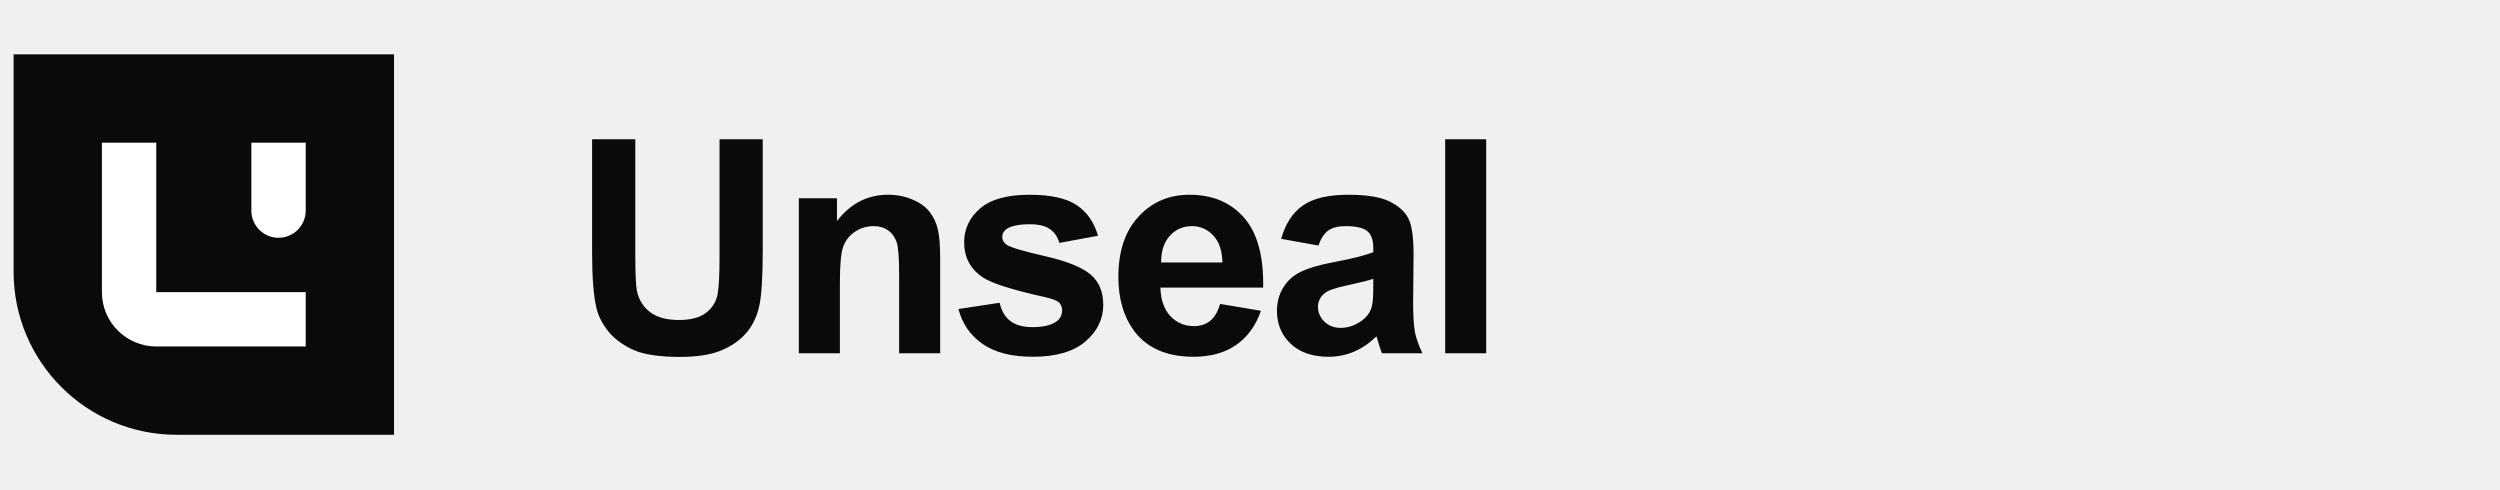
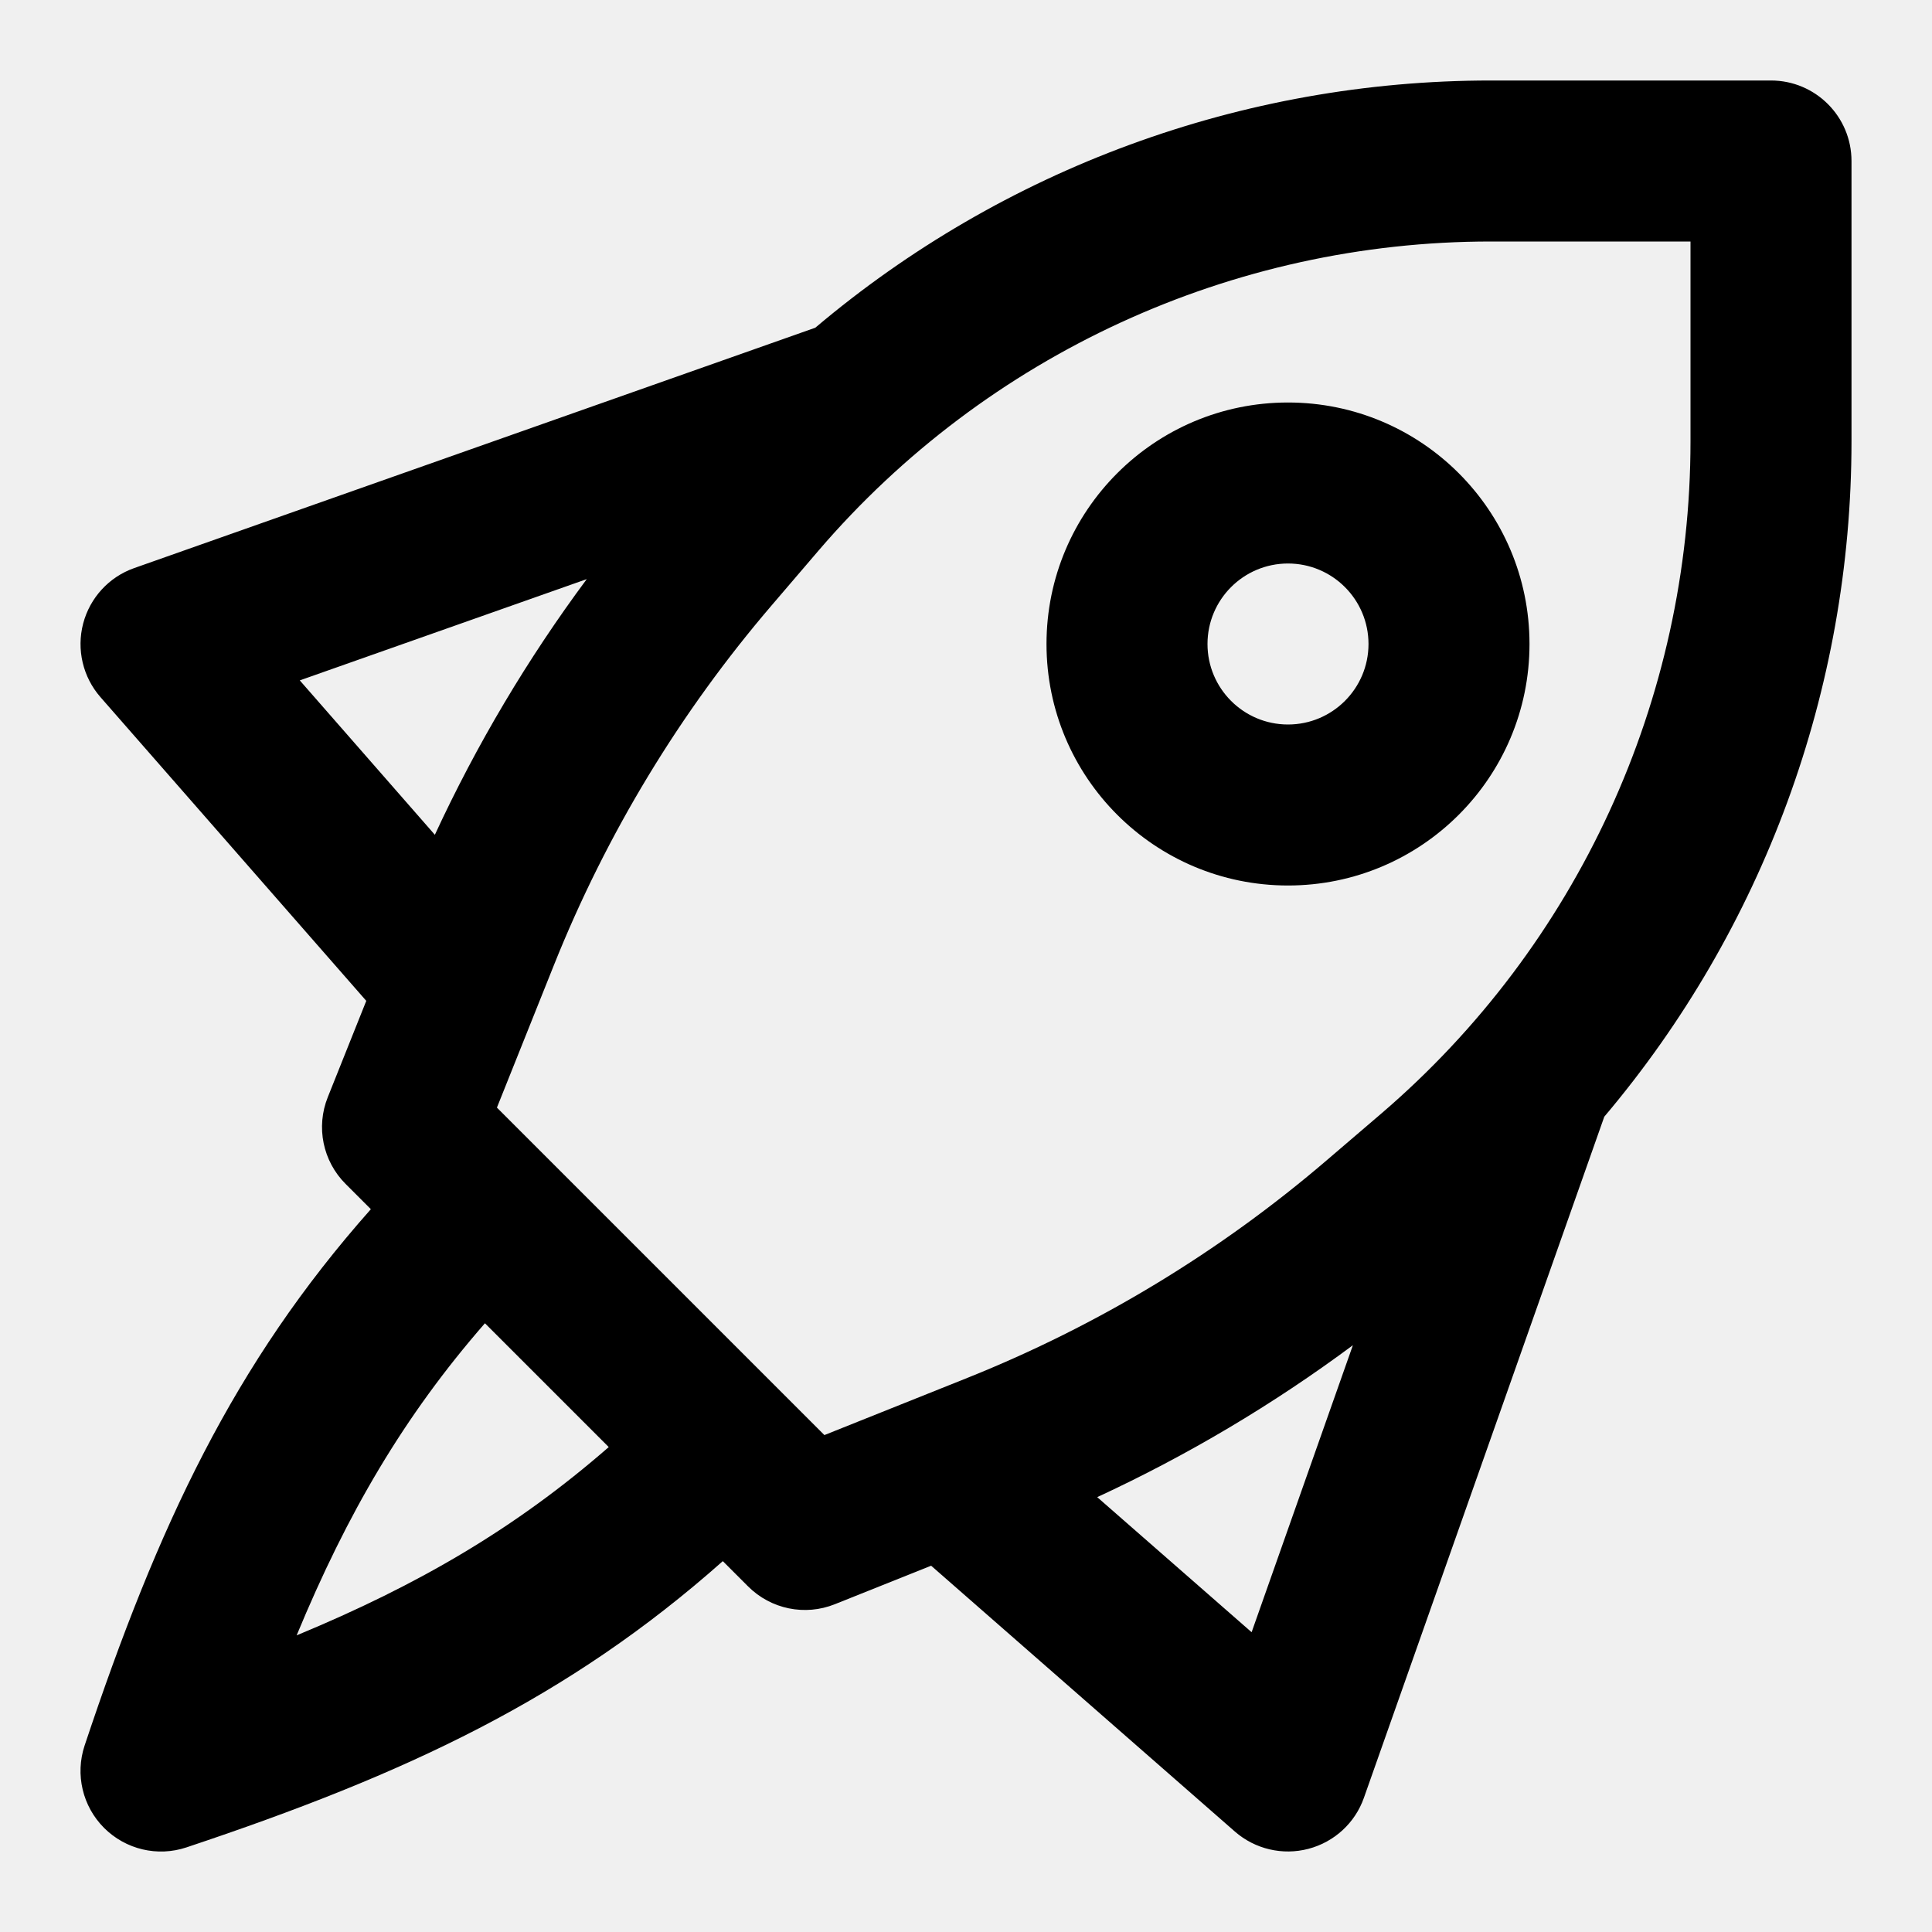
- <svg xmlns="http://www.w3.org/2000/svg" width="184" height="36" viewBox="0 0 184 36" fill="none">
-   <path d="M1 20C1 26.627 6.373 32 13 32H29V4H1V20Z" fill="#0A0A0A" />
-   <path fill-rule="evenodd" clip-rule="evenodd" d="M11.5 10.5V21.5L22.5 21.5V25.5H11.5C9.291 25.5 7.5 23.709 7.5 21.5V10.5H11.5ZM22.5 10.5H18.5V15.5C18.5 16.605 19.395 17.5 20.5 17.5C21.605 17.5 22.5 16.605 22.5 15.5V10.5Z" fill="white" />
-   <path d="M43.579 10.252H46.759V18.781C46.759 20.135 46.798 21.012 46.877 21.413C47.013 22.058 47.335 22.577 47.844 22.971C48.359 23.357 49.061 23.551 49.949 23.551C50.852 23.551 51.532 23.368 51.99 23.003C52.449 22.631 52.724 22.176 52.817 21.639C52.91 21.102 52.957 20.21 52.957 18.964V10.252H56.137V18.523C56.137 20.414 56.051 21.75 55.879 22.53C55.707 23.311 55.388 23.97 54.923 24.507C54.465 25.044 53.849 25.474 53.075 25.796C52.302 26.111 51.292 26.269 50.046 26.269C48.542 26.269 47.4 26.097 46.619 25.753C45.846 25.402 45.233 24.951 44.782 24.399C44.331 23.841 44.034 23.257 43.891 22.648C43.683 21.746 43.579 20.414 43.579 18.652V10.252ZM69.195 26H66.176V20.178C66.176 18.946 66.112 18.151 65.983 17.793C65.854 17.428 65.642 17.145 65.349 16.944C65.062 16.744 64.715 16.644 64.307 16.644C63.784 16.644 63.315 16.787 62.9 17.073C62.484 17.36 62.198 17.739 62.04 18.212C61.89 18.685 61.815 19.558 61.815 20.833V26H58.796V14.592H61.6V16.268C62.595 14.979 63.849 14.334 65.359 14.334C66.025 14.334 66.634 14.456 67.186 14.699C67.737 14.935 68.153 15.24 68.432 15.612C68.718 15.985 68.915 16.407 69.023 16.88C69.137 17.352 69.195 18.029 69.195 18.91V26ZM70.543 22.745L73.573 22.283C73.701 22.87 73.963 23.318 74.357 23.626C74.751 23.927 75.302 24.077 76.011 24.077C76.792 24.077 77.379 23.934 77.773 23.648C78.038 23.447 78.17 23.178 78.17 22.842C78.17 22.613 78.099 22.423 77.955 22.273C77.805 22.129 77.468 21.997 76.946 21.875C74.511 21.338 72.967 20.847 72.316 20.403C71.413 19.787 70.962 18.932 70.962 17.836C70.962 16.848 71.353 16.017 72.133 15.344C72.914 14.671 74.124 14.334 75.764 14.334C77.325 14.334 78.485 14.588 79.245 15.097C80.004 15.605 80.526 16.357 80.813 17.352L77.966 17.879C77.844 17.435 77.612 17.095 77.268 16.858C76.931 16.622 76.448 16.504 75.818 16.504C75.023 16.504 74.453 16.615 74.11 16.837C73.88 16.994 73.766 17.199 73.766 17.449C73.766 17.664 73.866 17.847 74.067 17.997C74.339 18.198 75.277 18.48 76.881 18.846C78.493 19.211 79.617 19.659 80.254 20.189C80.884 20.726 81.2 21.474 81.2 22.434C81.2 23.479 80.763 24.378 79.889 25.13C79.015 25.882 77.723 26.258 76.011 26.258C74.457 26.258 73.225 25.943 72.316 25.312C71.413 24.682 70.823 23.826 70.543 22.745ZM89.799 22.369L92.807 22.874C92.42 23.977 91.808 24.818 90.97 25.398C90.139 25.971 89.097 26.258 87.844 26.258C85.861 26.258 84.392 25.61 83.44 24.314C82.688 23.275 82.312 21.965 82.312 20.382C82.312 18.491 82.806 17.012 83.794 15.945C84.783 14.871 86.032 14.334 87.543 14.334C89.241 14.334 90.58 14.896 91.561 16.02C92.542 17.138 93.011 18.853 92.968 21.166H85.406C85.427 22.061 85.671 22.759 86.136 23.261C86.602 23.755 87.182 24.002 87.876 24.002C88.349 24.002 88.747 23.873 89.069 23.615C89.391 23.357 89.635 22.942 89.799 22.369ZM89.971 19.318C89.95 18.445 89.724 17.782 89.294 17.331C88.865 16.873 88.342 16.644 87.726 16.644C87.067 16.644 86.523 16.884 86.093 17.363C85.664 17.843 85.452 18.495 85.46 19.318H89.971ZM97.035 18.072L94.296 17.578C94.603 16.475 95.133 15.659 95.885 15.129C96.637 14.599 97.754 14.334 99.237 14.334C100.583 14.334 101.586 14.495 102.245 14.817C102.904 15.133 103.366 15.537 103.631 16.031C103.903 16.518 104.039 17.417 104.039 18.727L104.006 22.251C104.006 23.254 104.053 23.995 104.146 24.475C104.246 24.947 104.429 25.456 104.694 26H101.708C101.629 25.799 101.532 25.502 101.418 25.108C101.367 24.929 101.332 24.811 101.31 24.754C100.795 25.255 100.243 25.631 99.656 25.882C99.069 26.133 98.442 26.258 97.776 26.258C96.602 26.258 95.674 25.939 94.994 25.302C94.321 24.664 93.984 23.859 93.984 22.885C93.984 22.24 94.138 21.667 94.446 21.166C94.754 20.658 95.184 20.271 95.735 20.006C96.294 19.734 97.096 19.497 98.141 19.297C99.552 19.032 100.53 18.785 101.074 18.556V18.255C101.074 17.675 100.931 17.263 100.644 17.02C100.358 16.769 99.817 16.644 99.022 16.644C98.485 16.644 98.066 16.751 97.765 16.966C97.465 17.174 97.221 17.542 97.035 18.072ZM101.074 20.521C100.687 20.65 100.075 20.804 99.237 20.983C98.399 21.162 97.851 21.338 97.593 21.51C97.2 21.789 97.003 22.144 97.003 22.573C97.003 22.996 97.16 23.361 97.475 23.669C97.79 23.977 98.191 24.131 98.678 24.131C99.223 24.131 99.742 23.952 100.236 23.594C100.601 23.322 100.841 22.989 100.956 22.595C101.034 22.337 101.074 21.846 101.074 21.123V20.521ZM106.365 26V10.252H109.384V26H106.365Z" fill="#0A0A0A" />
+ <svg xmlns="http://www.w3.org/2000/svg" width="800px" height="800px" viewBox="0 0 24 24" fill="none">
+   <path fill-rule="evenodd" clip-rule="evenodd" d="M3.724 8.452L7.289 7.194C6.553 8.185 5.921 9.249 5.402 10.37L3.724 8.452ZM1.247 8.659L4.55 12.433L4.072 13.629C3.923 14 4.01 14.424 4.293 14.707L4.607 15.021C2.903 16.941 1.963 18.95 1.051 21.684C0.932 22.043 1.025 22.439 1.293 22.707C1.561 22.975 1.957 23.069 2.316 22.949C5.05 22.037 7.059 21.097 8.979 19.393L9.293 19.707C9.576 19.99 10 20.077 10.371 19.928L11.567 19.45L15.341 22.753C15.591 22.971 15.933 23.051 16.253 22.967C16.574 22.883 16.833 22.646 16.943 22.333L19.929 13.872C21.898 11.543 23 8.575 23 5.481V2C23 1.448 22.552 1 22 1H18.519C15.425 1 12.457 2.102 10.128 4.071L1.667 7.057C1.354 7.167 1.117 7.426 1.033 7.746C0.949 8.067 1.029 8.409 1.247 8.659ZM3.685 20.315C4.313 18.799 5.017 17.593 6.024 16.438L7.562 17.976C6.407 18.983 5.201 19.687 3.685 20.315ZM10.241 17.827L9.707 17.293L6.707 14.293L6.173 13.759L6.883 11.984C7.535 10.356 8.449 8.846 9.591 7.514L10.167 6.841C12.257 4.403 15.308 3 18.519 3H21V5.481C21 8.692 19.597 11.743 17.159 13.833L16.486 14.409C15.154 15.551 13.644 16.465 12.016 17.117L10.241 17.827ZM15.548 20.276L13.63 18.598C14.751 18.079 15.815 17.447 16.806 16.711L15.548 20.276ZM15 8C15 7.448 15.448 7 16 7C16.552 7 17 7.448 17 8C17 8.552 16.552 9 16 9C15.448 9 15 8.552 15 8ZM16 5C14.343 5 13 6.343 13 8C13 9.657 14.343 11 16 11C17.657 11 19 9.657 19 8C19 6.343 17.657 5 16 5Z" fill="#000000" />
</svg>
